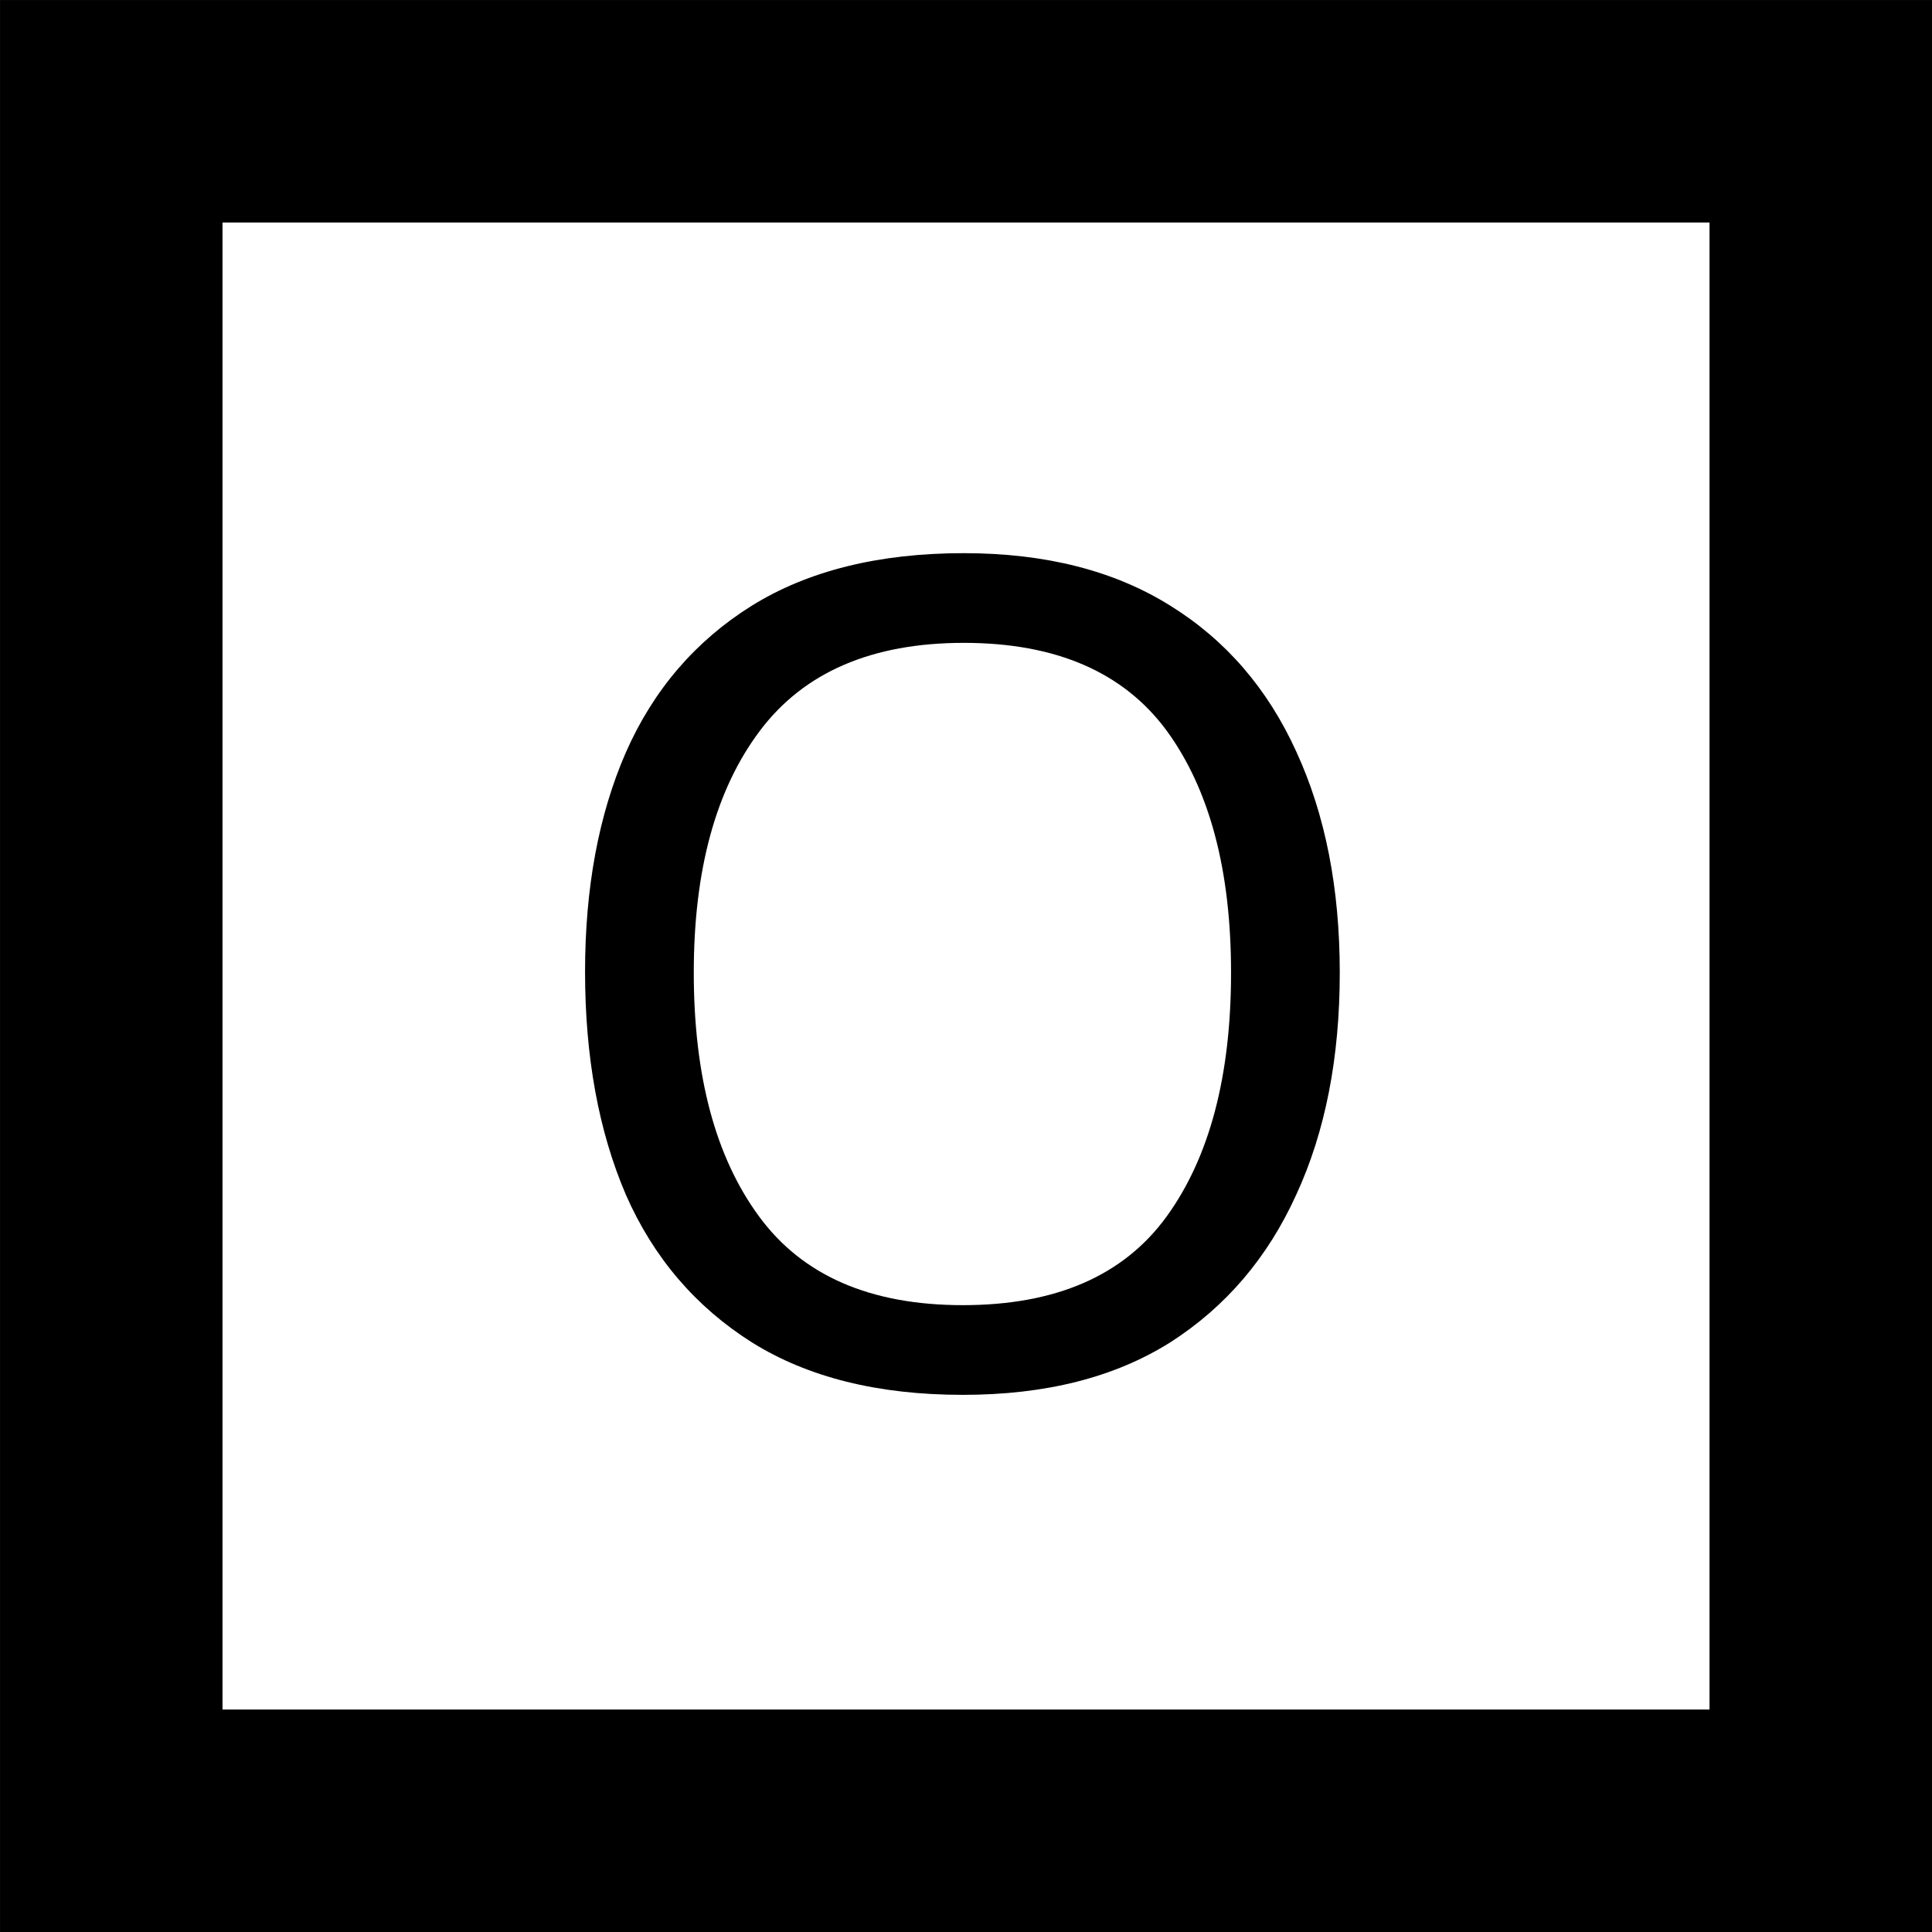
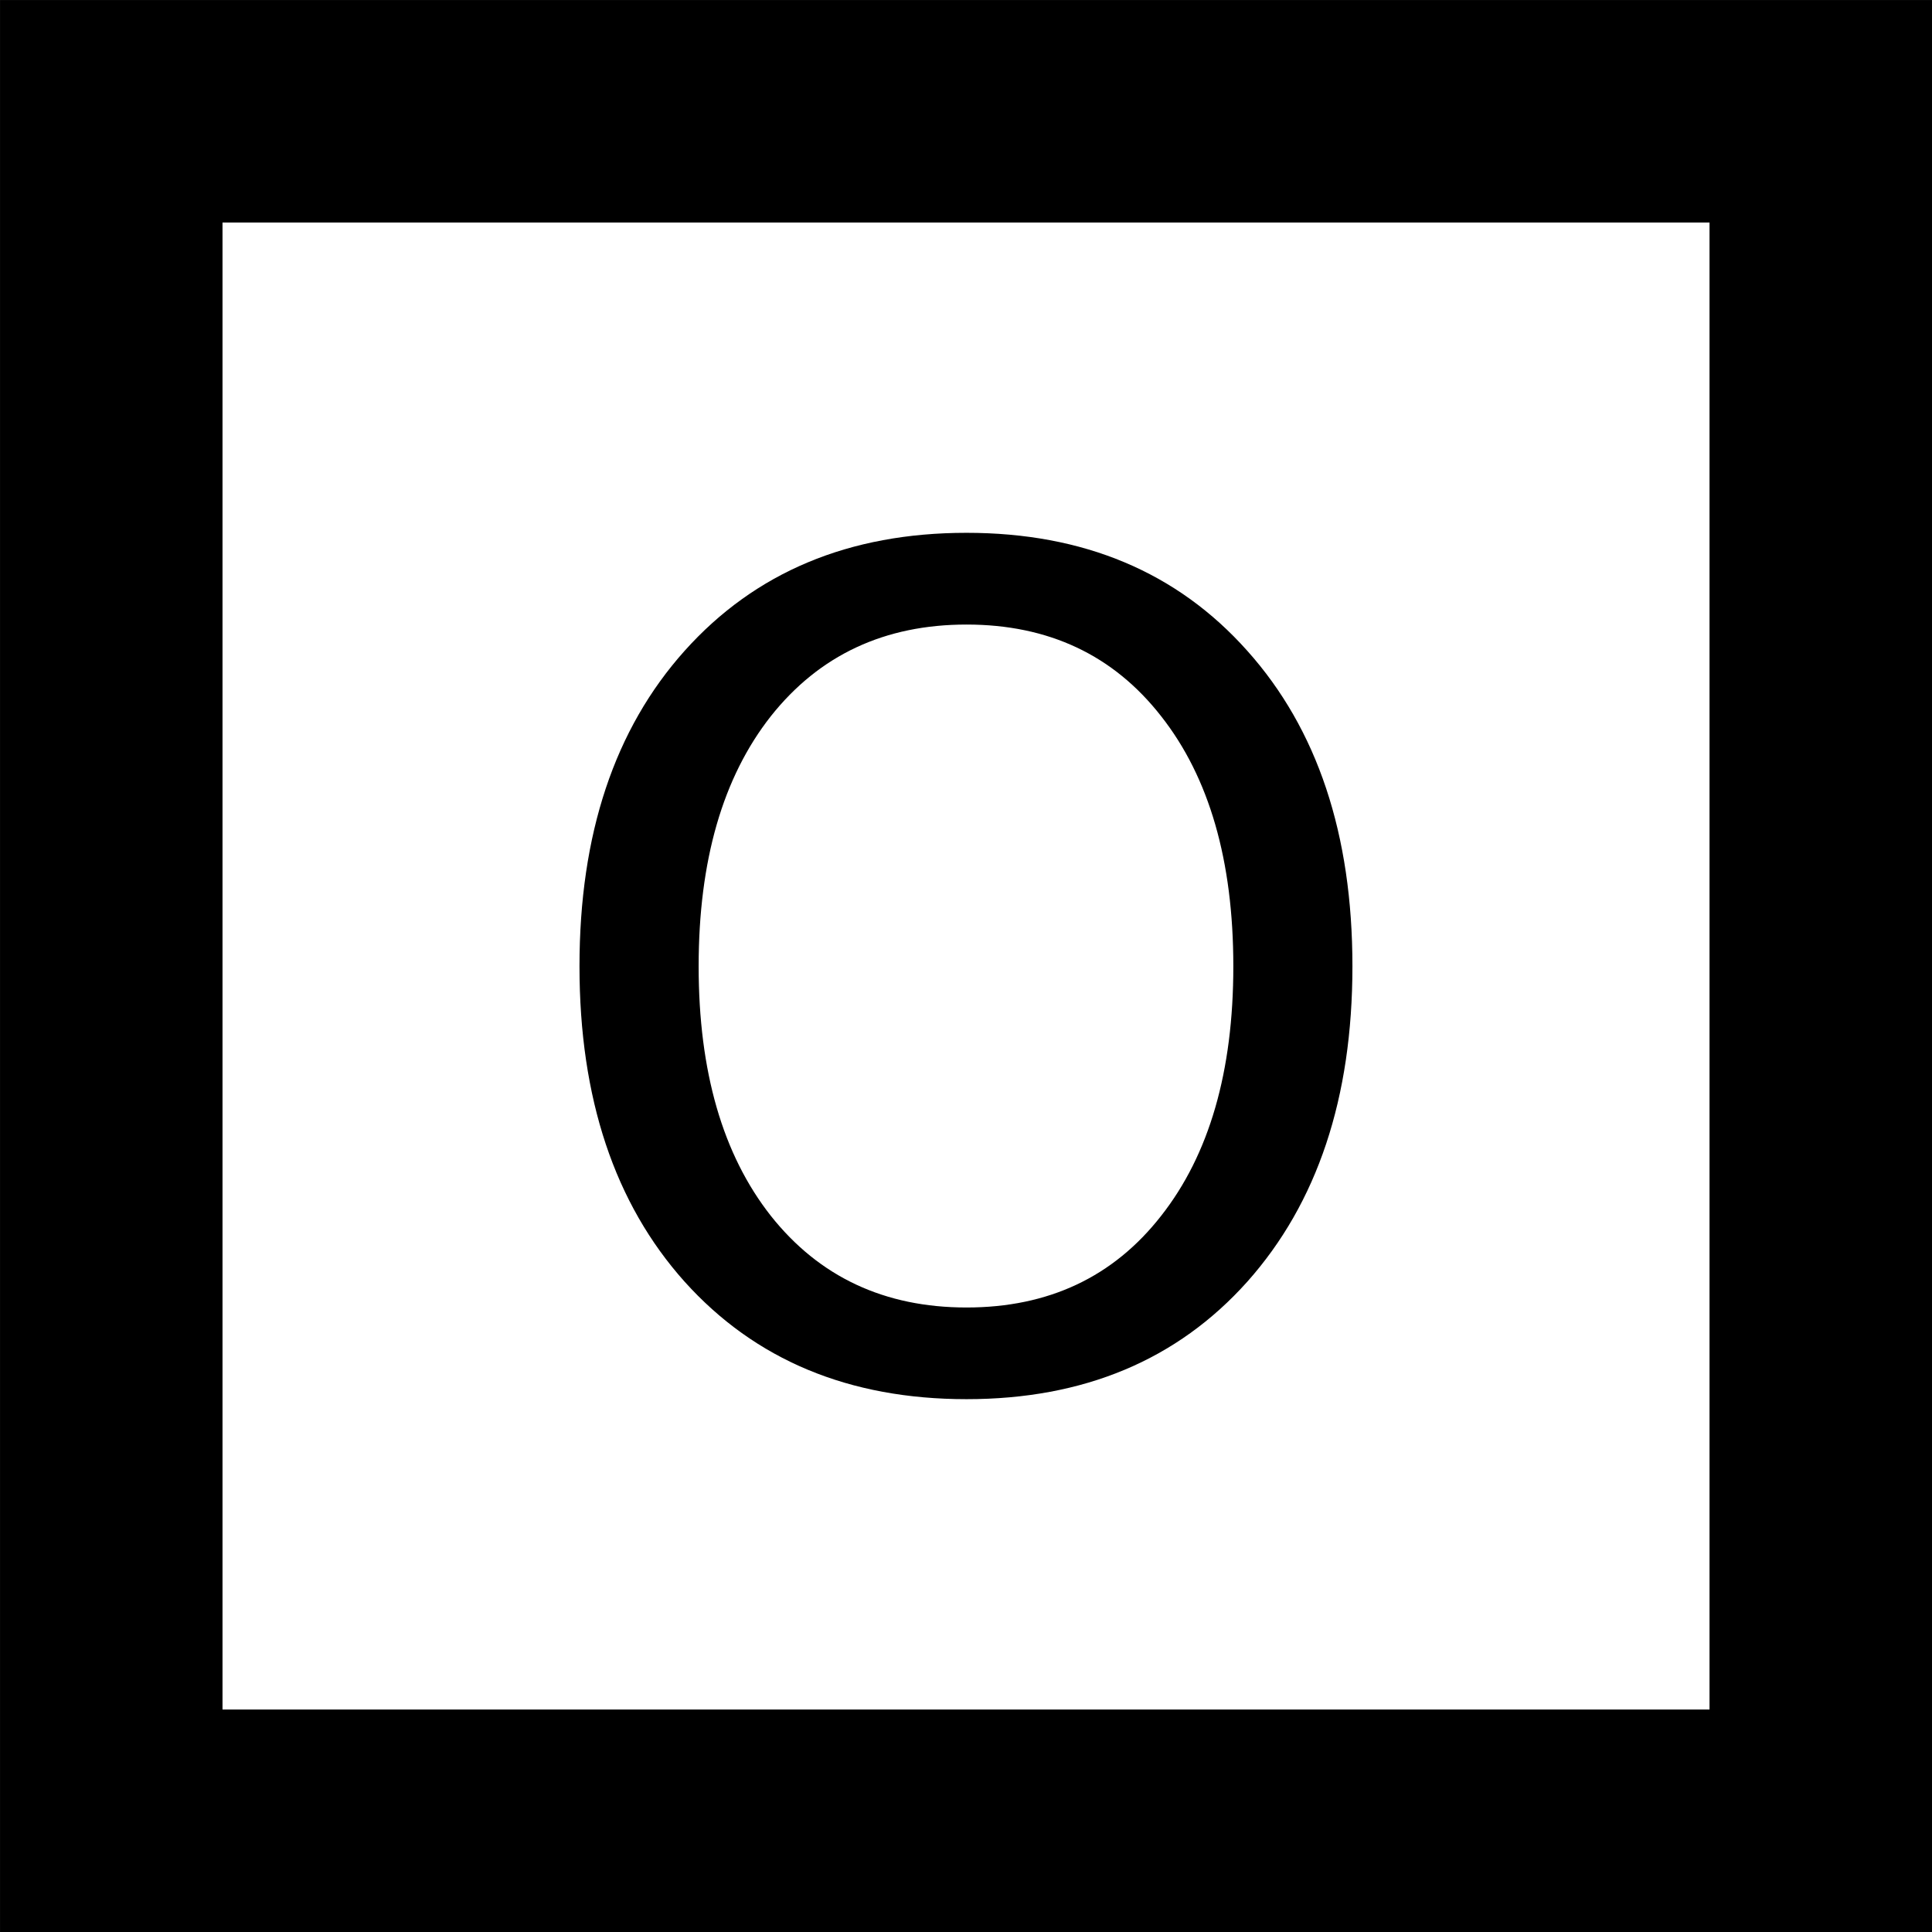
<svg xmlns="http://www.w3.org/2000/svg" width="33.319mm" height="33.319mm" viewBox="0 0 33.319 33.319" version="1.1" id="svg8">
  <defs id="defs2" />
  <g id="layer1" transform="translate(-97.86722,-63.3821)">
    <rect style="fill:#ffffff;fill-opacity:1;stroke:#000000;stroke-width:3.837;stroke-miterlimit:4;stroke-dasharray:none" id="rect819" width="29.482" height="29.482" x="99.786" y="65.301" />
    <flowRoot xml:space="preserve" id="flowRoot821" style="font-style:normal;font-weight:normal;font-size:40px;line-height:1.25;font-family:sans-serif;letter-spacing:0px;word-spacing:0px;fill:#000000;fill-opacity:1;stroke:none" transform="scale(0.2645833)">
      <flowRegion id="flowRegion823">
        <rect id="rect825" width="111.429" height="111.429" x="377.143" y="246.805" />
      </flowRegion>
      <flowPara id="flowPara827" />
    </flowRoot>
-     <text xml:space="preserve" style="font-style:normal;font-weight:normal;font-size:10.583px;line-height:1.25;font-family:sans-serif;letter-spacing:0px;word-spacing:0px;fill:#000000;fill-opacity:1;stroke:none;stroke-width:0.265" x="106.752" y="87.233" id="text999">
-       <tspan id="tspan997" x="106.752" y="87.233" style="font-style:normal;font-variant:normal;font-weight:normal;font-stretch:normal;font-size:19.756px;font-family:sans-serif;-inkscape-font-specification:'sans-serif, Normal';font-variant-ligatures:normal;font-variant-caps:normal;font-variant-numeric:normal;font-feature-settings:normal;text-align:start;writing-mode:lr-tb;text-anchor:start;stroke-width:0.265">O</tspan>
-     </text>
+     <g aria-label="O" style="font-style:normal;font-weight:normal;font-size:10.583px;line-height:1.25;font-family:sans-serif;letter-spacing:0px;word-spacing:0px;fill:#000000;fill-opacity:1;stroke:none;stroke-width:0.265" id="text999">
+       <path d="m 114.536,74.153 q -2.122,0 -3.376,1.582 -1.244,1.582 -1.244,4.312 0,2.72 1.244,4.302 1.254,1.582 3.376,1.582 2.122,0 3.357,-1.582 1.244,-1.582 1.244,-4.302 0,-2.73 -1.244,-4.312 -1.235,-1.582 -3.357,-1.582 z m 0,-1.582 q 3.029,0 4.842,2.035 1.813,2.026 1.813,5.44 0,3.405 -1.813,5.44 -1.813,2.026 -4.842,2.026 -3.039,0 -4.862,-2.026 -1.813,-2.026 -1.813,-5.44 0,-3.415 1.813,-5.44 1.823,-2.035 4.862,-2.035 z" style="font-style:normal;font-variant:normal;font-weight:normal;font-stretch:normal;font-size:19.756px;font-family:sans-serif;-inkscape-font-specification:'sans-serif, Normal';font-variant-ligatures:normal;font-variant-caps:normal;font-variant-numeric:normal;font-feature-settings:normal;text-align:start;writing-mode:lr-tb;text-anchor:start;stroke-width:0.265" id="path893" />
+     </g>
  </g>
</svg>
